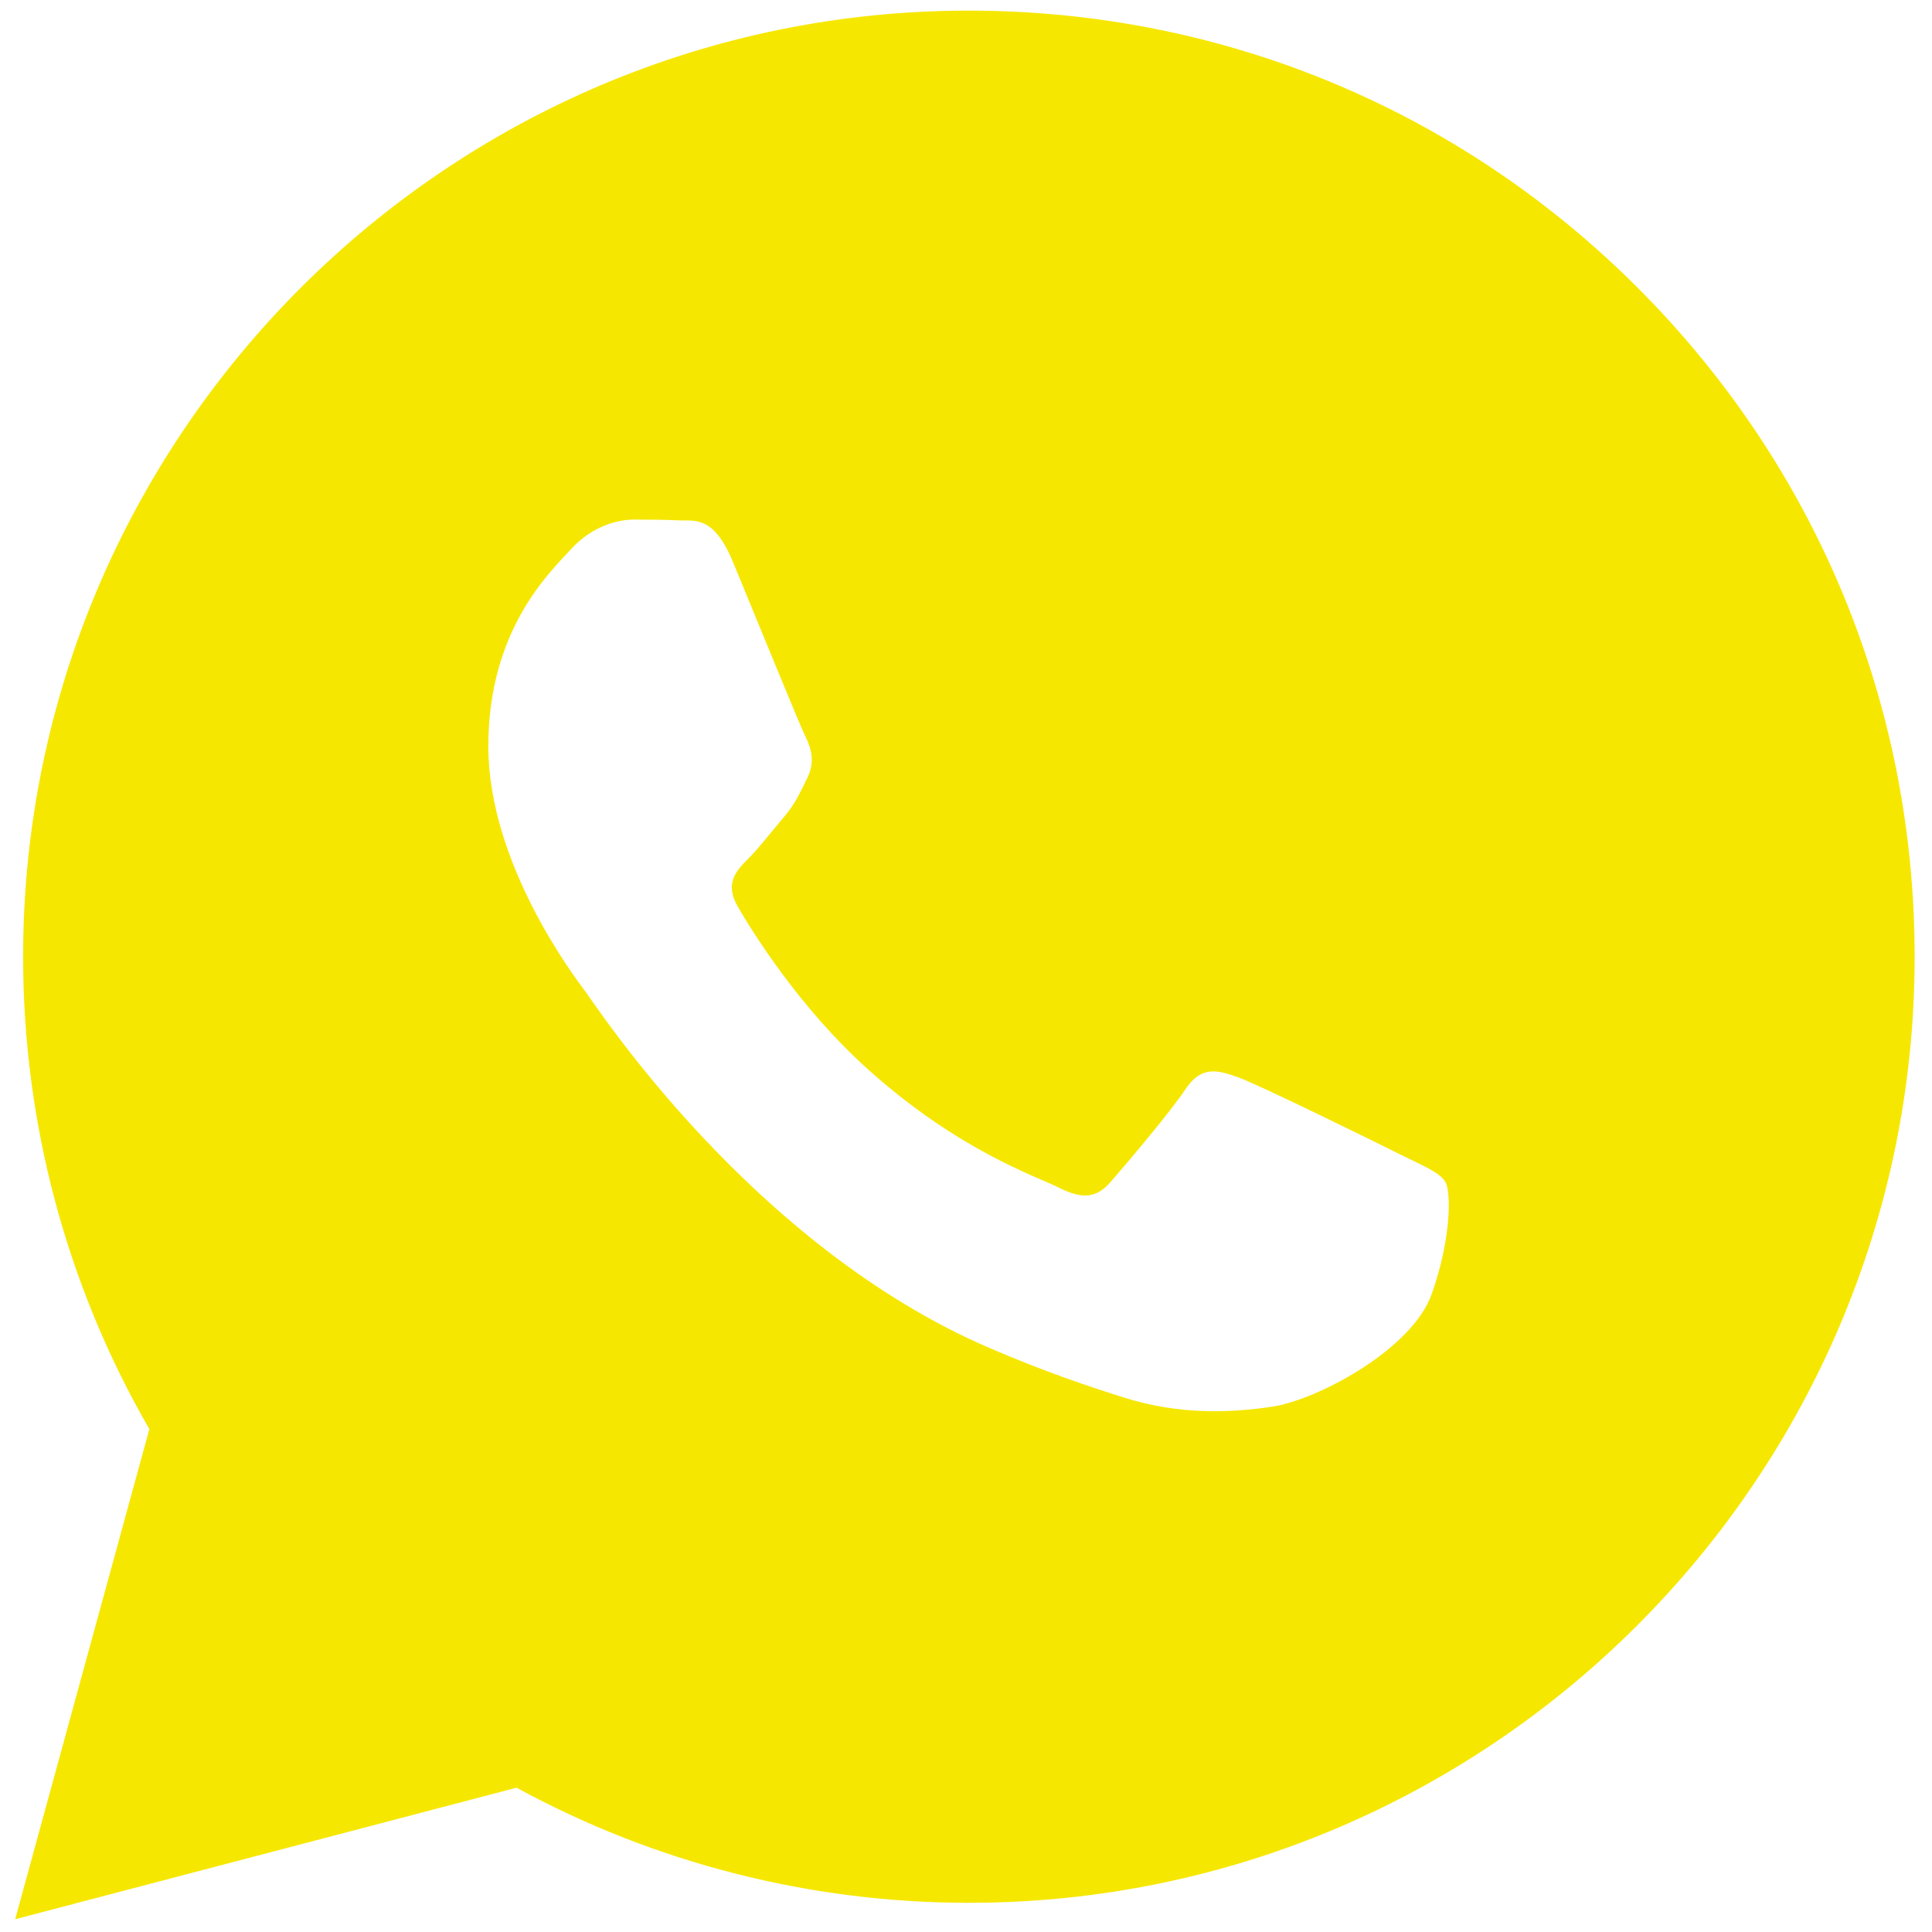
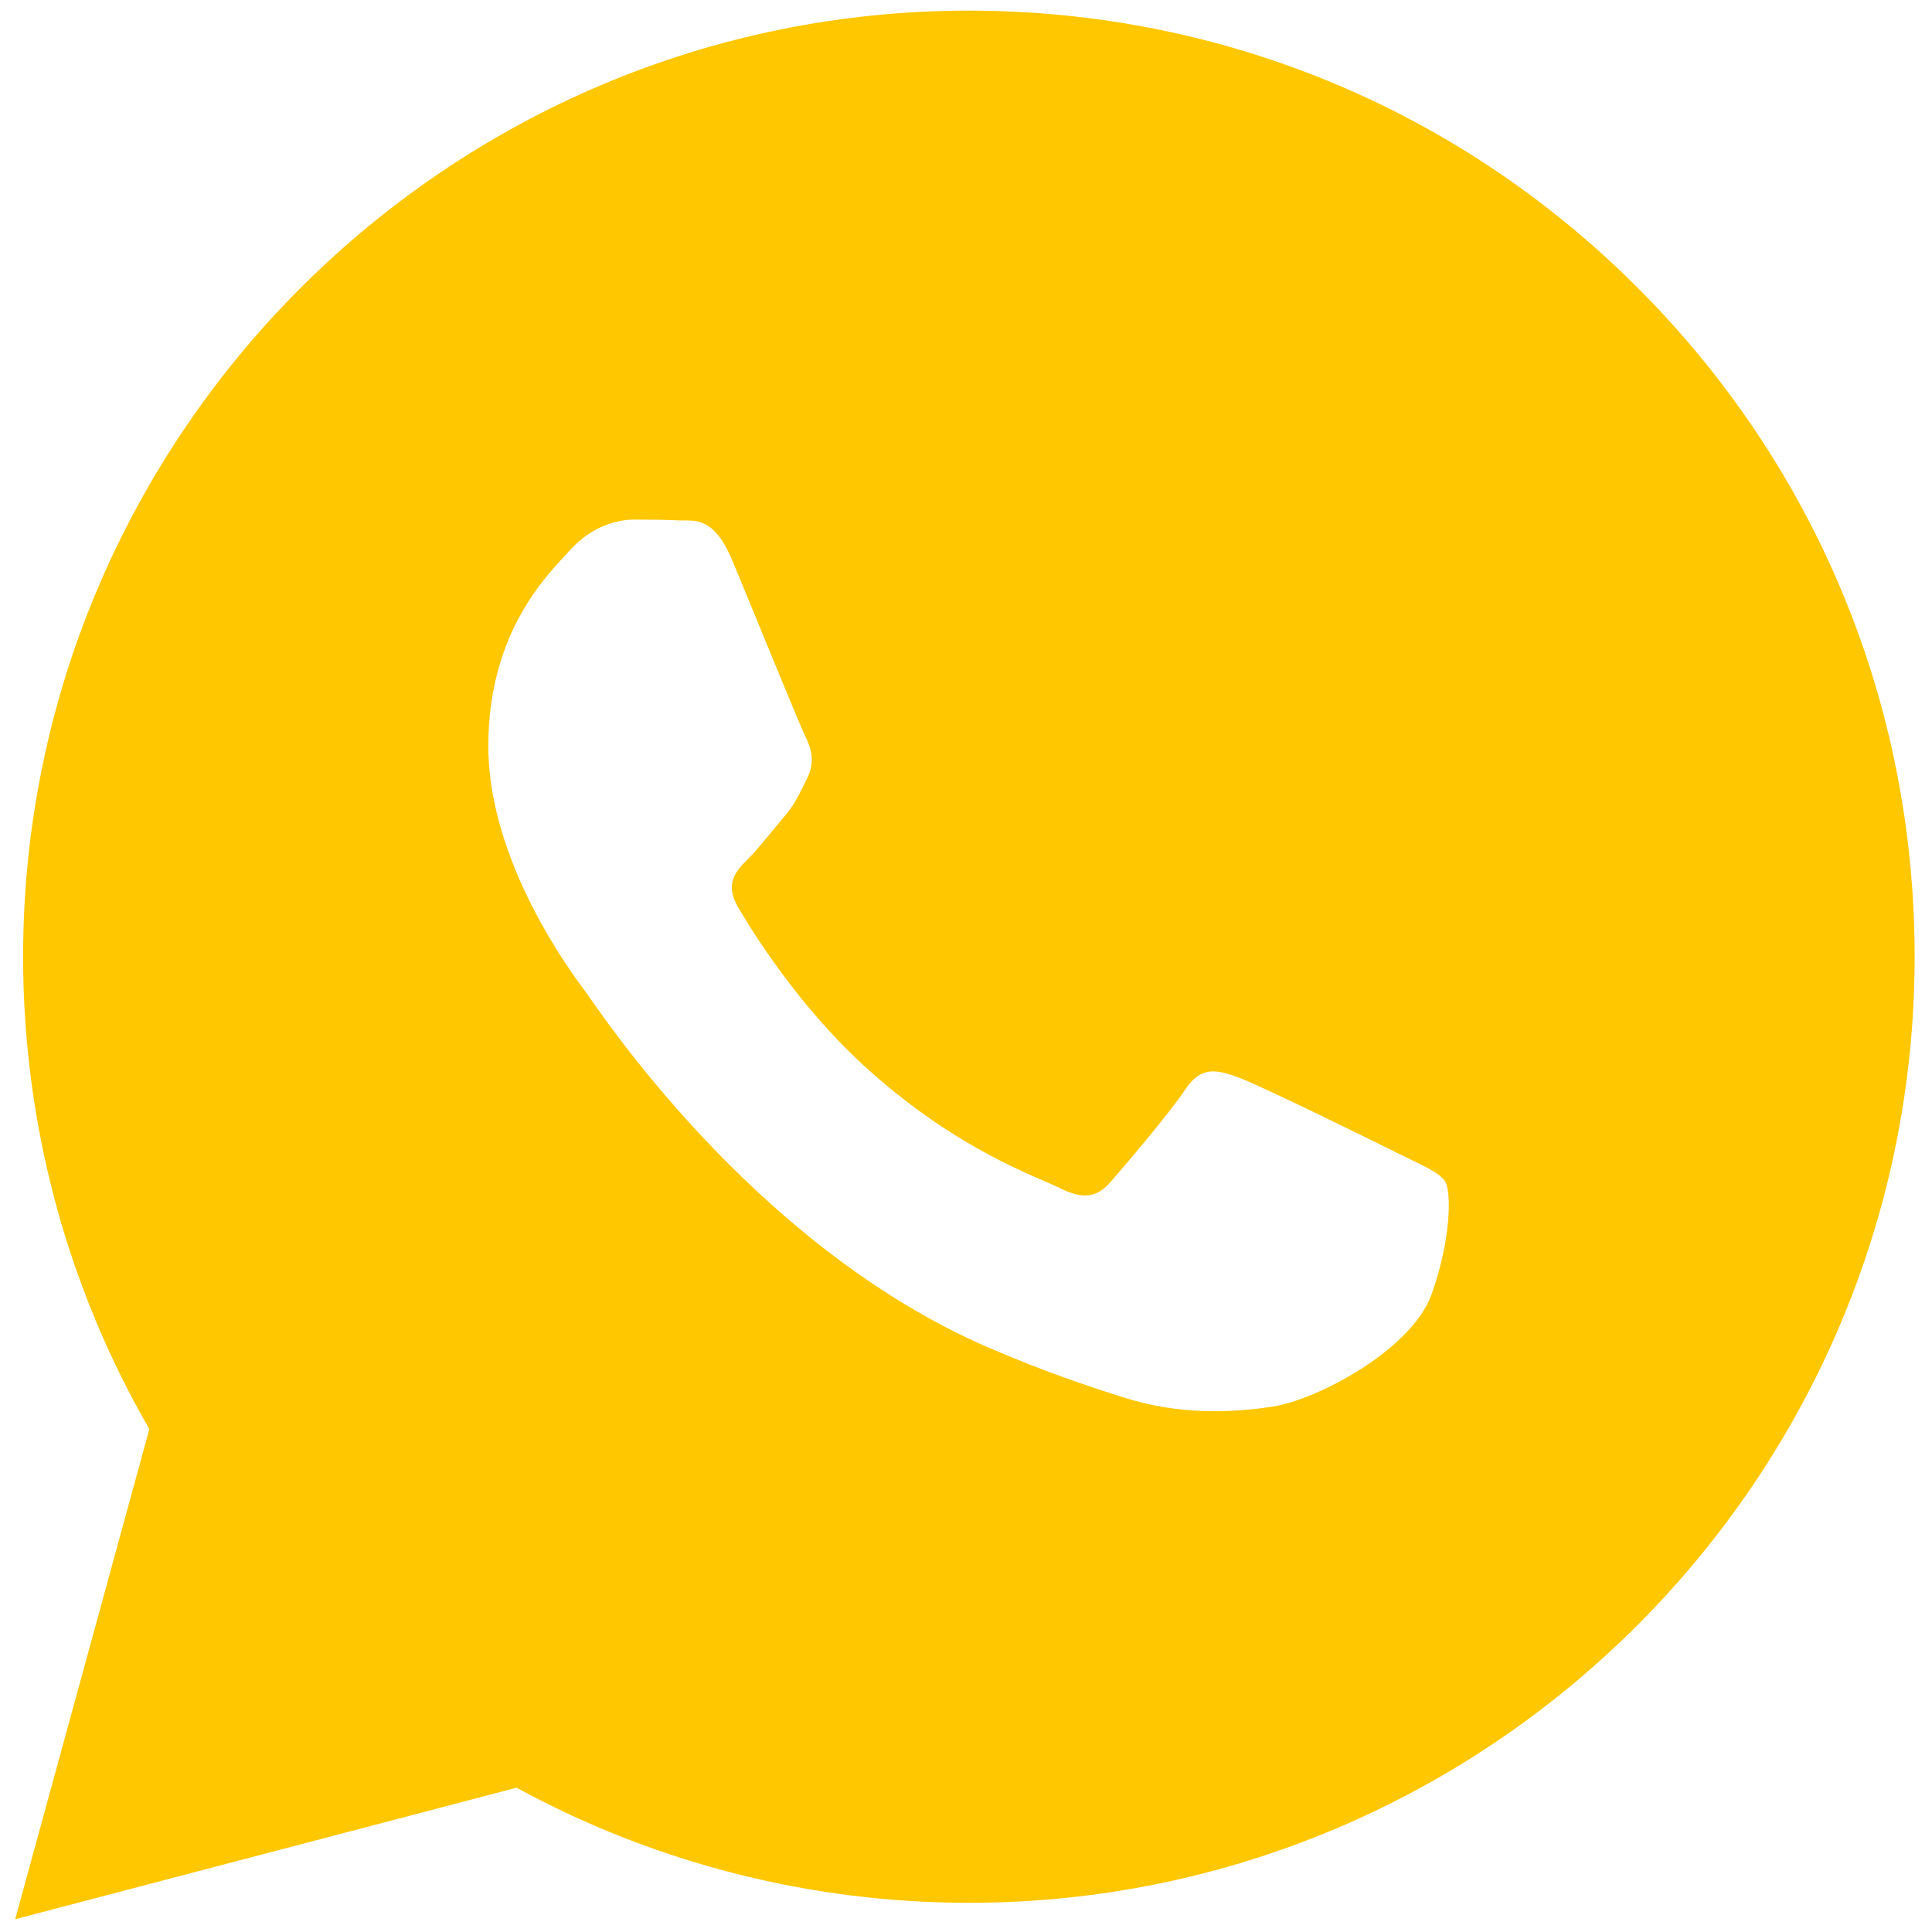
<svg xmlns="http://www.w3.org/2000/svg" width="36" height="36" viewBox="0 0 256 256" fill="none">
-   <path fill-rule="evenodd" clip-rule="evenodd" d="M217.032 38.159C193.372 14.47 161.905 1.421 128.382 1.407C59.307 1.407 3.09 57.621 3.062 126.716C3.053 148.802 8.822 170.361 19.79 189.368L2.011 254.307L68.445 236.879C86.749 246.863 107.358 252.126 128.331 252.132H128.382C128.385 252.132 128.379 252.132 128.382 252.132C197.449 252.132 253.672 195.912 253.7 126.814C253.714 93.33 240.692 61.847 217.032 38.159ZM77.49 131.276C75.925 129.186 64.705 114.298 64.705 98.885C64.705 83.473 72.795 75.897 75.664 72.764C78.533 69.631 81.927 68.847 84.015 68.847C86.103 68.847 88.193 68.866 90.017 68.956C91.939 69.055 94.522 68.226 97.062 74.332C99.672 80.601 105.933 96.016 106.717 97.582C107.501 99.15 108.021 100.976 106.978 103.067C105.936 105.155 105.413 106.461 103.848 108.291C102.283 110.12 100.56 112.374 99.15 113.776C97.582 115.338 95.949 117.032 97.775 120.166C99.602 123.302 105.885 133.555 115.195 141.859C127.154 152.528 137.245 155.833 140.375 157.401C143.505 158.969 145.332 158.708 147.158 156.617C148.985 154.526 154.987 147.473 157.075 144.34C159.163 141.207 161.251 141.73 164.12 142.772C166.991 143.817 182.385 151.393 185.515 152.958C188.645 154.526 190.733 155.31 191.517 156.617C192.301 157.924 192.301 164.193 189.691 171.507C187.08 178.822 174.57 185.498 168.554 186.395C163.159 187.201 156.333 187.538 148.83 185.153C144.284 183.711 138.45 181.783 130.978 178.557C99.571 164.994 79.058 133.367 77.49 131.276Z" fill="#F6E700" />
+   <path fill-rule="evenodd" clip-rule="evenodd" d="M217.032 38.159C193.372 14.47 161.905 1.421 128.382 1.407C59.307 1.407 3.09 57.621 3.062 126.716C3.053 148.802 8.822 170.361 19.79 189.368L2.011 254.307L68.445 236.879C86.749 246.863 107.358 252.126 128.331 252.132H128.382C128.385 252.132 128.379 252.132 128.382 252.132C197.449 252.132 253.672 195.912 253.7 126.814C253.714 93.33 240.692 61.847 217.032 38.159ZM77.49 131.276C75.925 129.186 64.705 114.298 64.705 98.885C64.705 83.473 72.795 75.897 75.664 72.764C78.533 69.631 81.927 68.847 84.015 68.847C86.103 68.847 88.193 68.866 90.017 68.956C91.939 69.055 94.522 68.226 97.062 74.332C99.672 80.601 105.933 96.016 106.717 97.582C107.501 99.15 108.021 100.976 106.978 103.067C105.936 105.155 105.413 106.461 103.848 108.291C102.283 110.12 100.56 112.374 99.15 113.776C97.582 115.338 95.949 117.032 97.775 120.166C99.602 123.302 105.885 133.555 115.195 141.859C127.154 152.528 137.245 155.833 140.375 157.401C143.505 158.969 145.332 158.708 147.158 156.617C148.985 154.526 154.987 147.473 157.075 144.34C159.163 141.207 161.251 141.73 164.12 142.772C166.991 143.817 182.385 151.393 185.515 152.958C188.645 154.526 190.733 155.31 191.517 156.617C192.301 157.924 192.301 164.193 189.691 171.507C187.08 178.822 174.57 185.498 168.554 186.395C163.159 187.201 156.333 187.538 148.83 185.153C144.284 183.711 138.45 181.783 130.978 178.557C99.571 164.994 79.058 133.367 77.49 131.276Z" fill="#FFC700" />
</svg>
